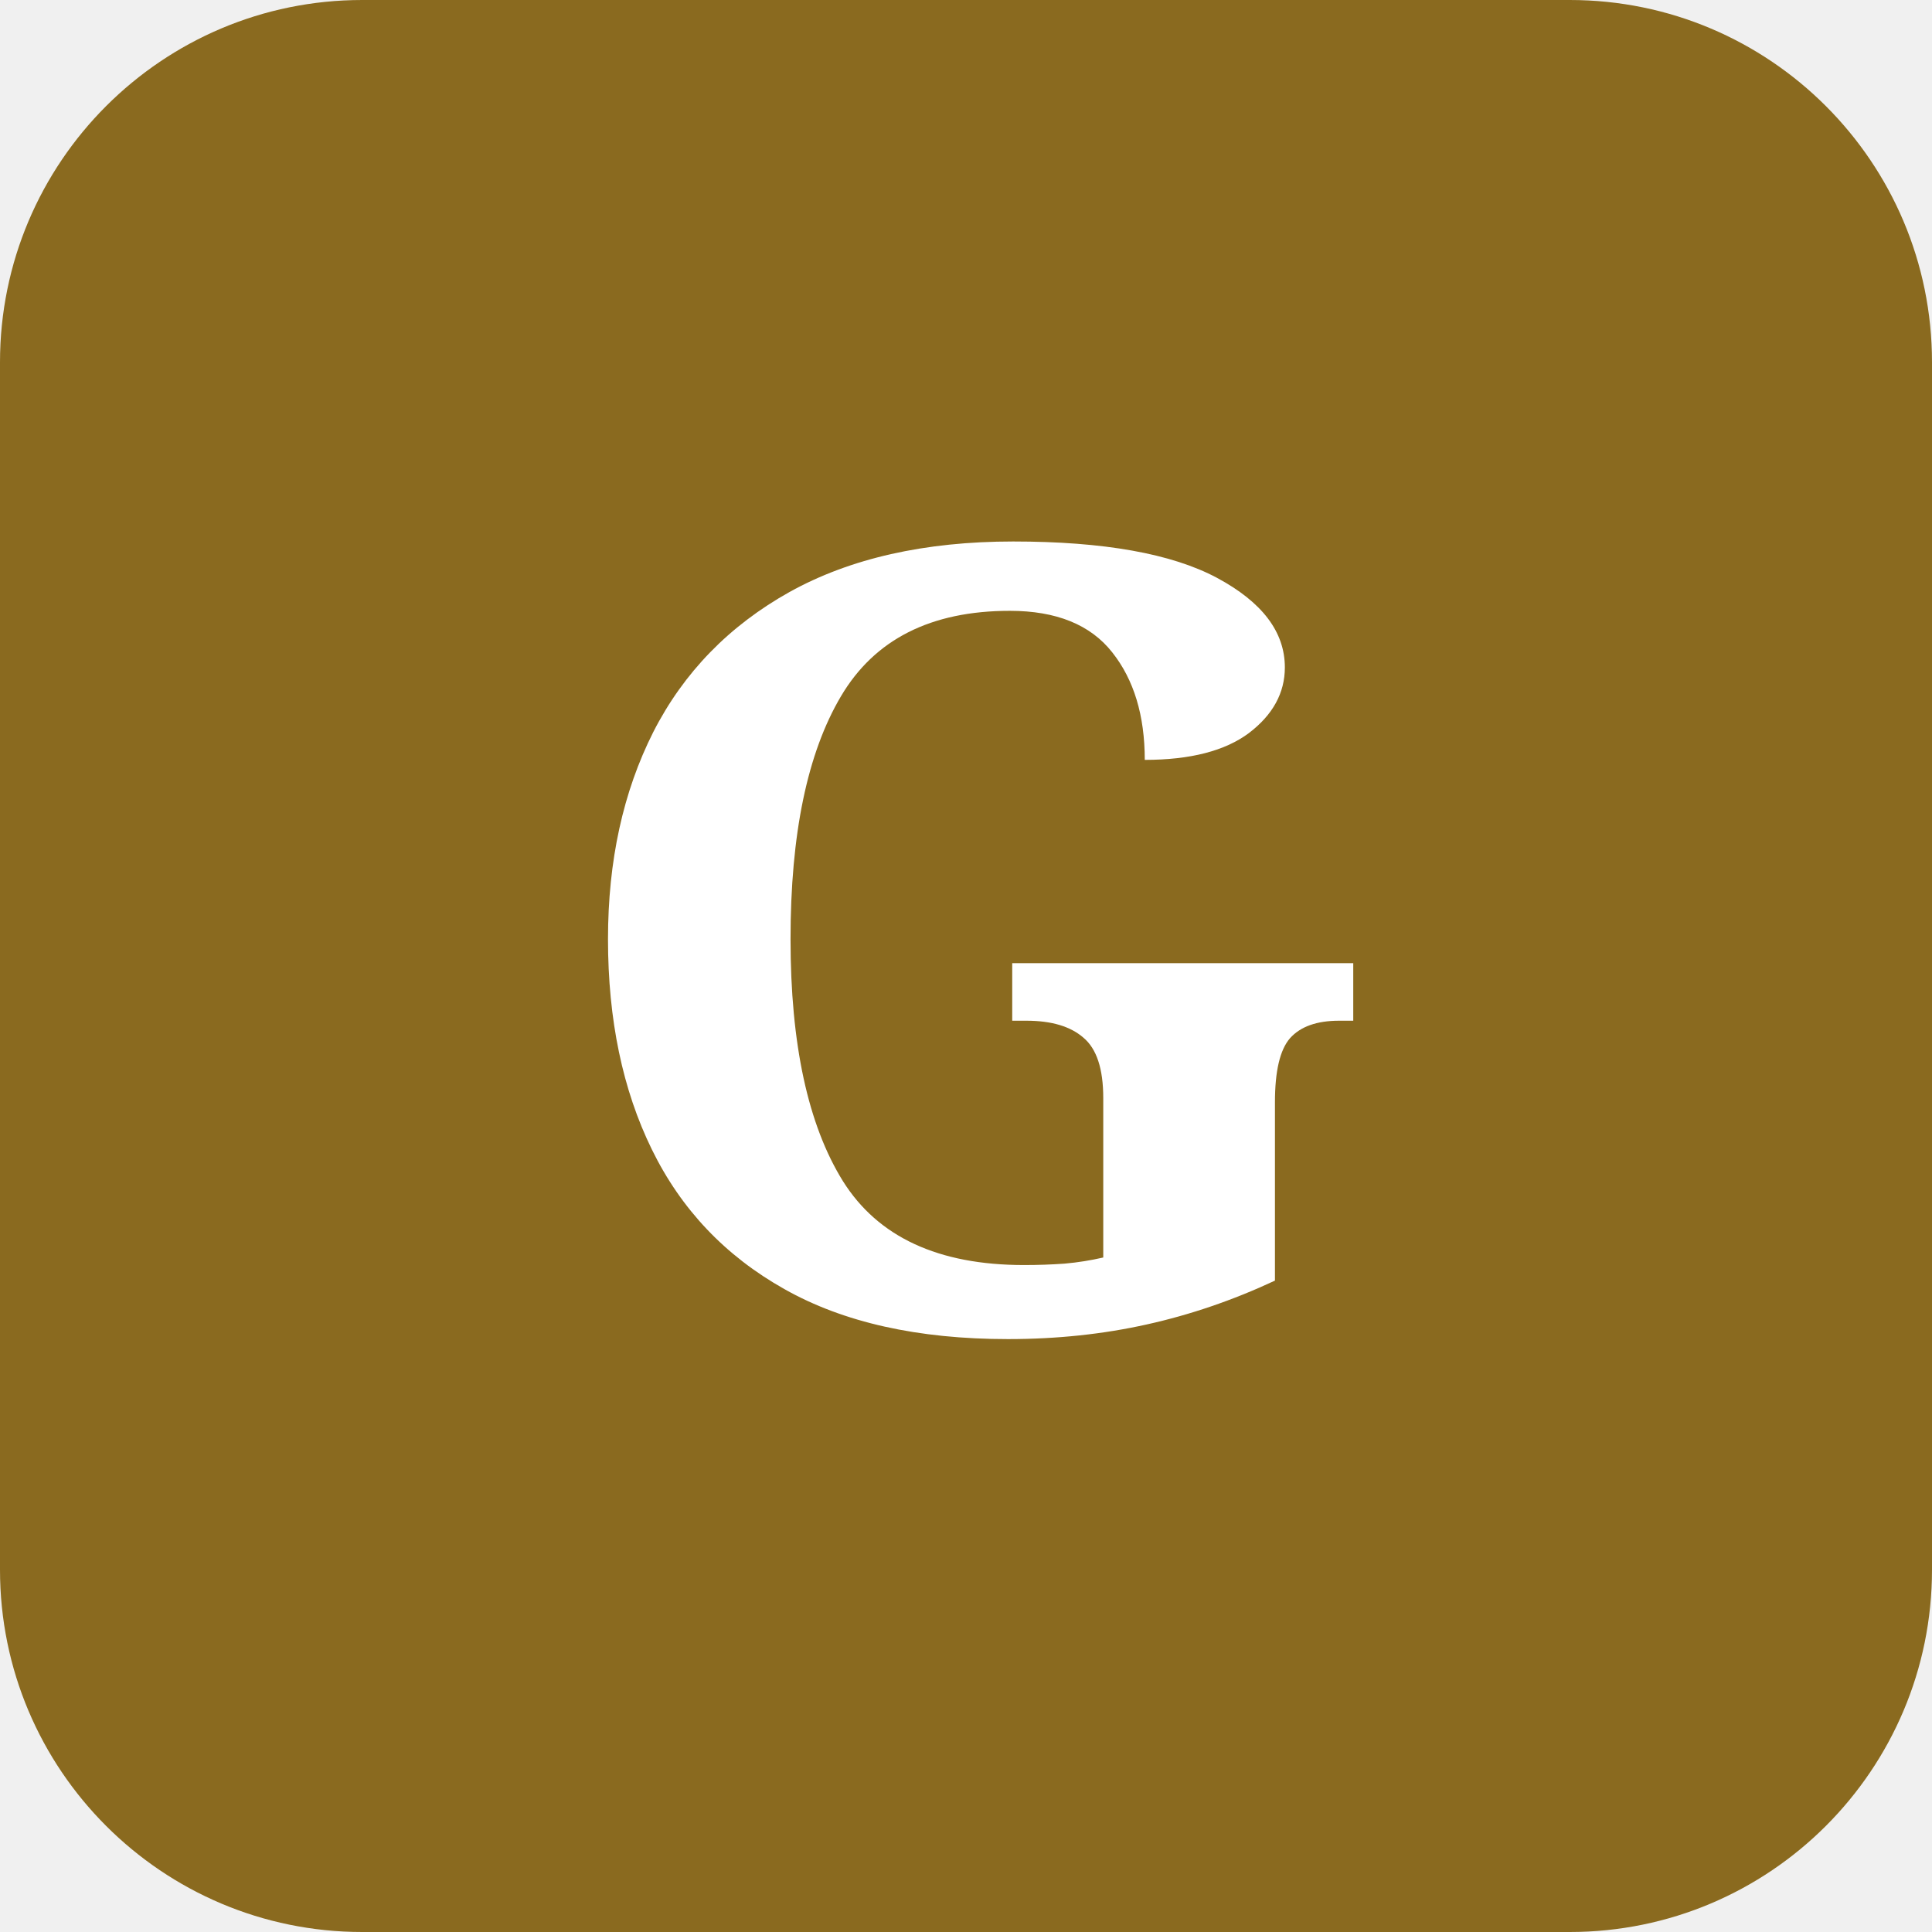
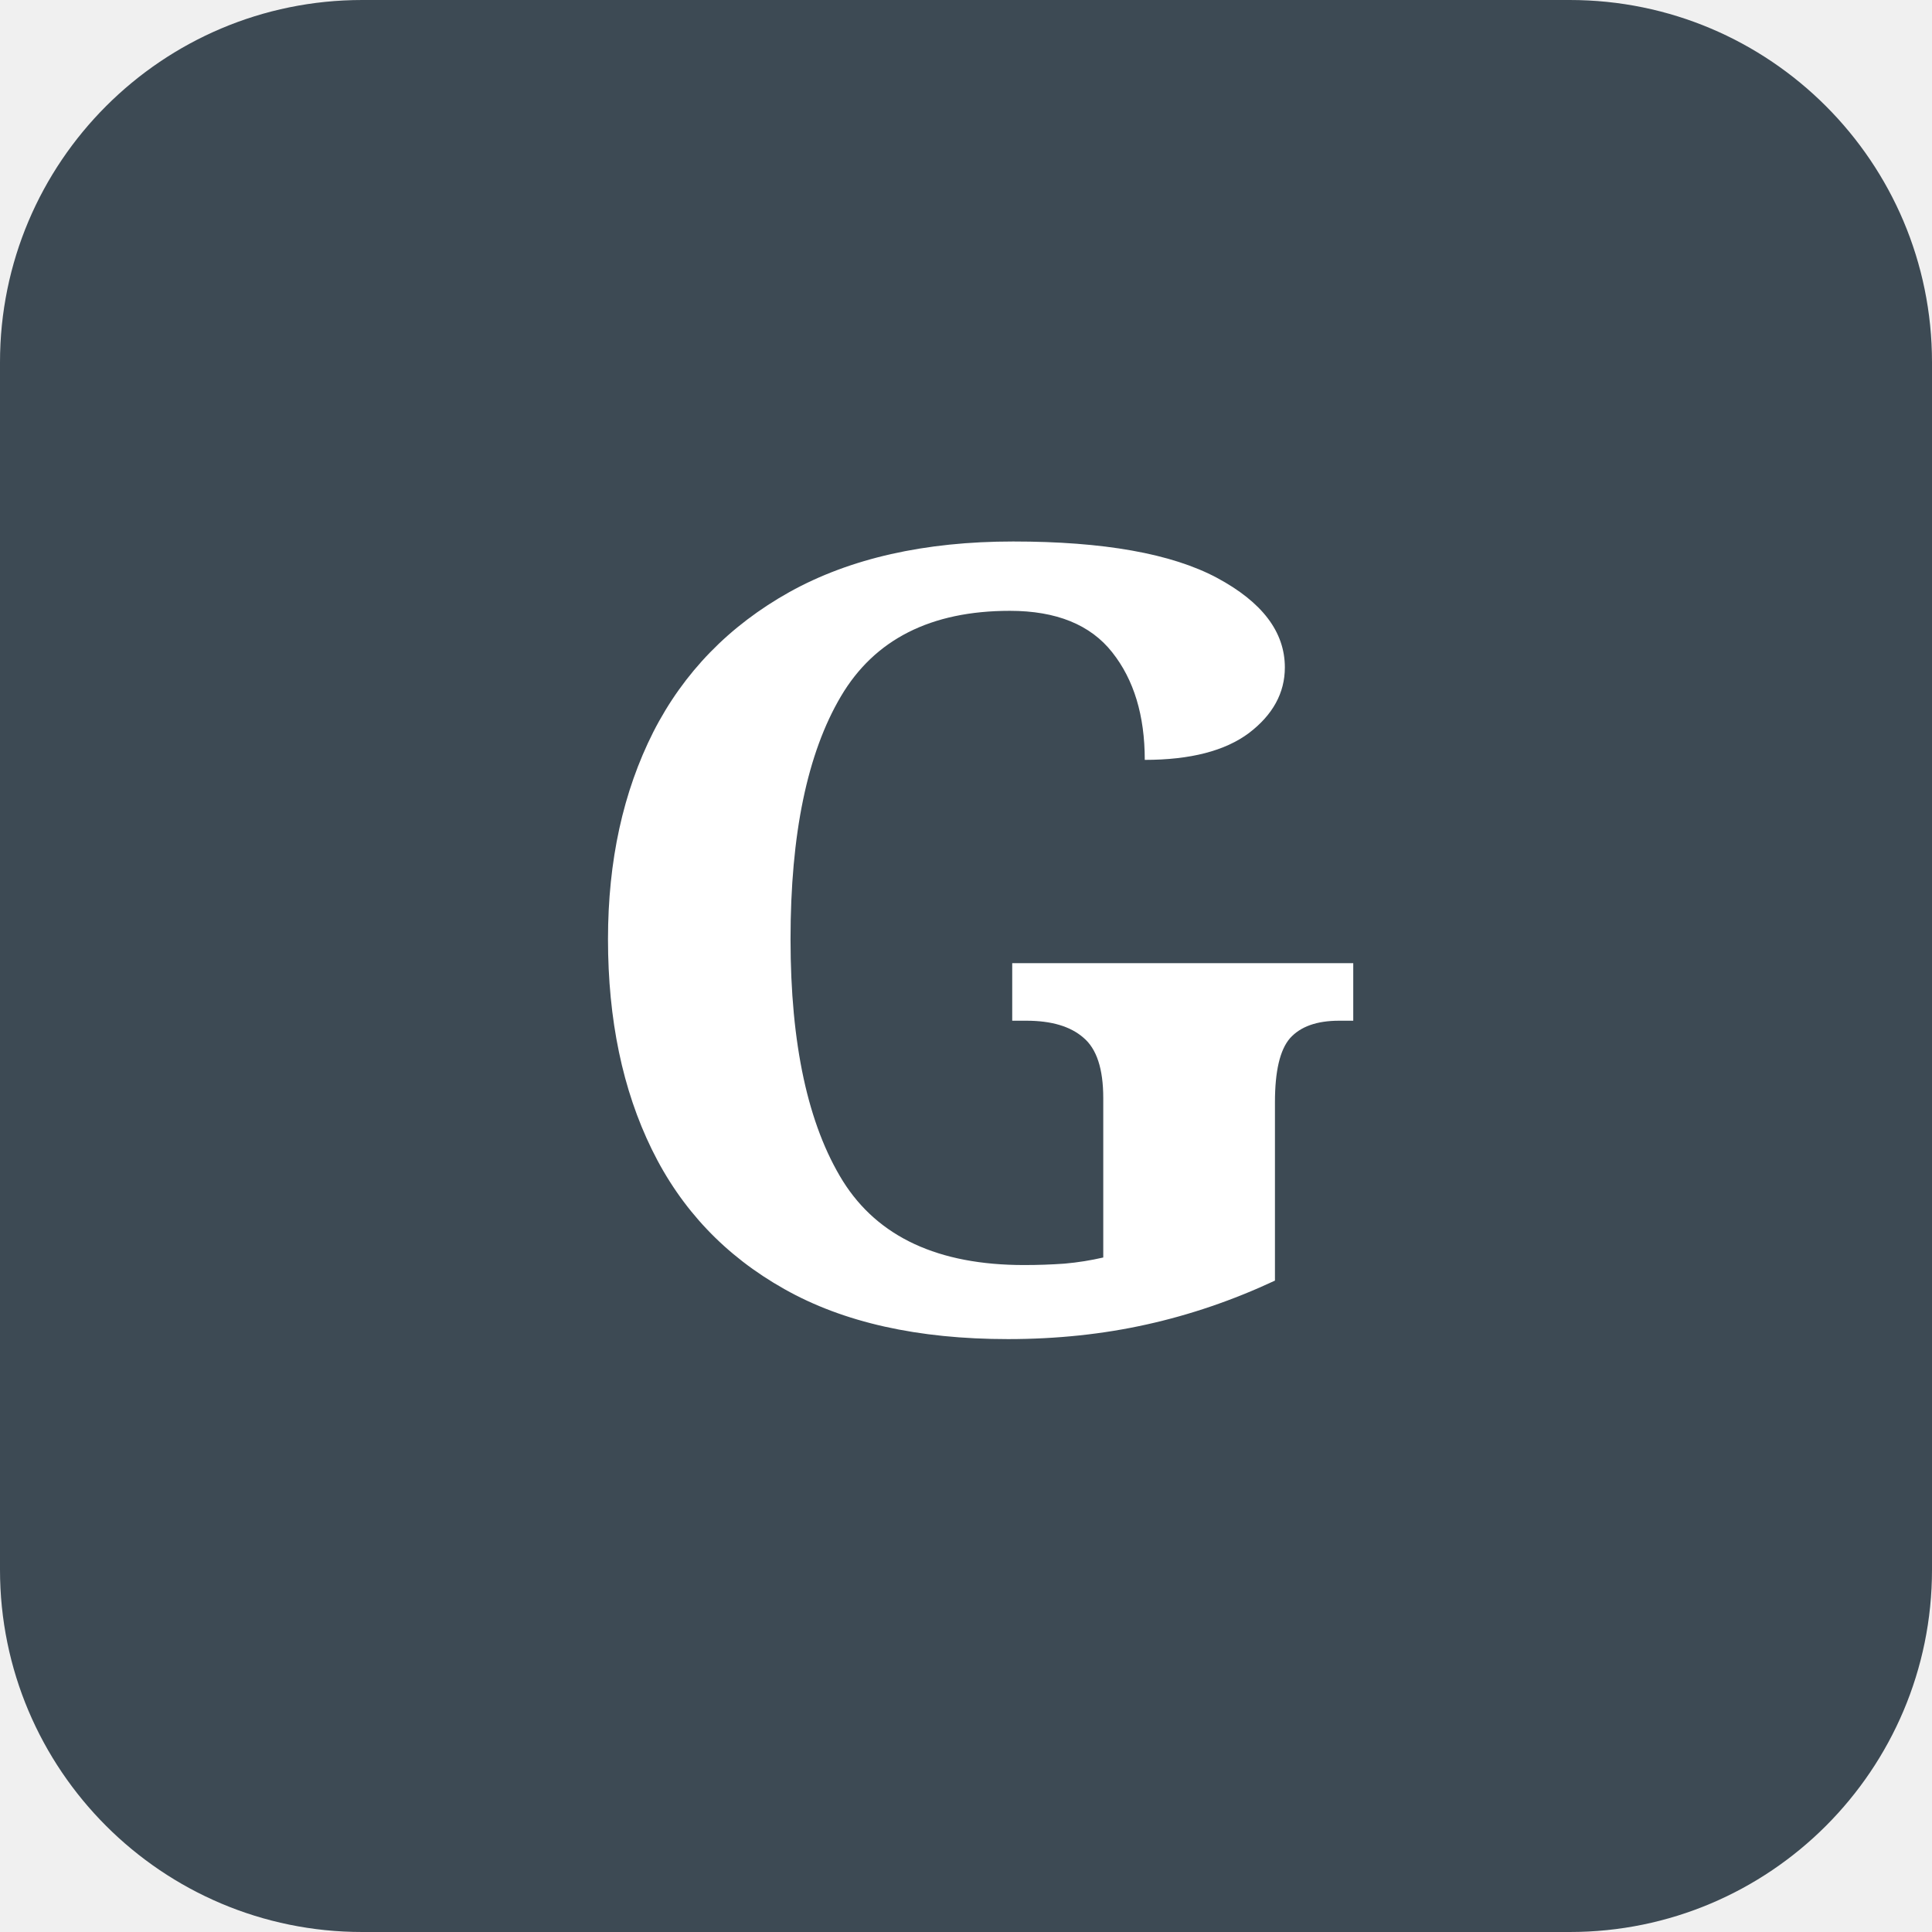
<svg xmlns="http://www.w3.org/2000/svg" viewBox="0 0 64 64">
-   <rect width="64" height="64" rx="12" fill="#8A6A1F" />
+   <rect width="64" height="64" rx="12" fill="#3D4A54" />
  <text x="32" y="44" font-family="Georgia, serif" font-size="36" font-weight="700" fill="#fff" text-anchor="middle">G</text>
</svg>
